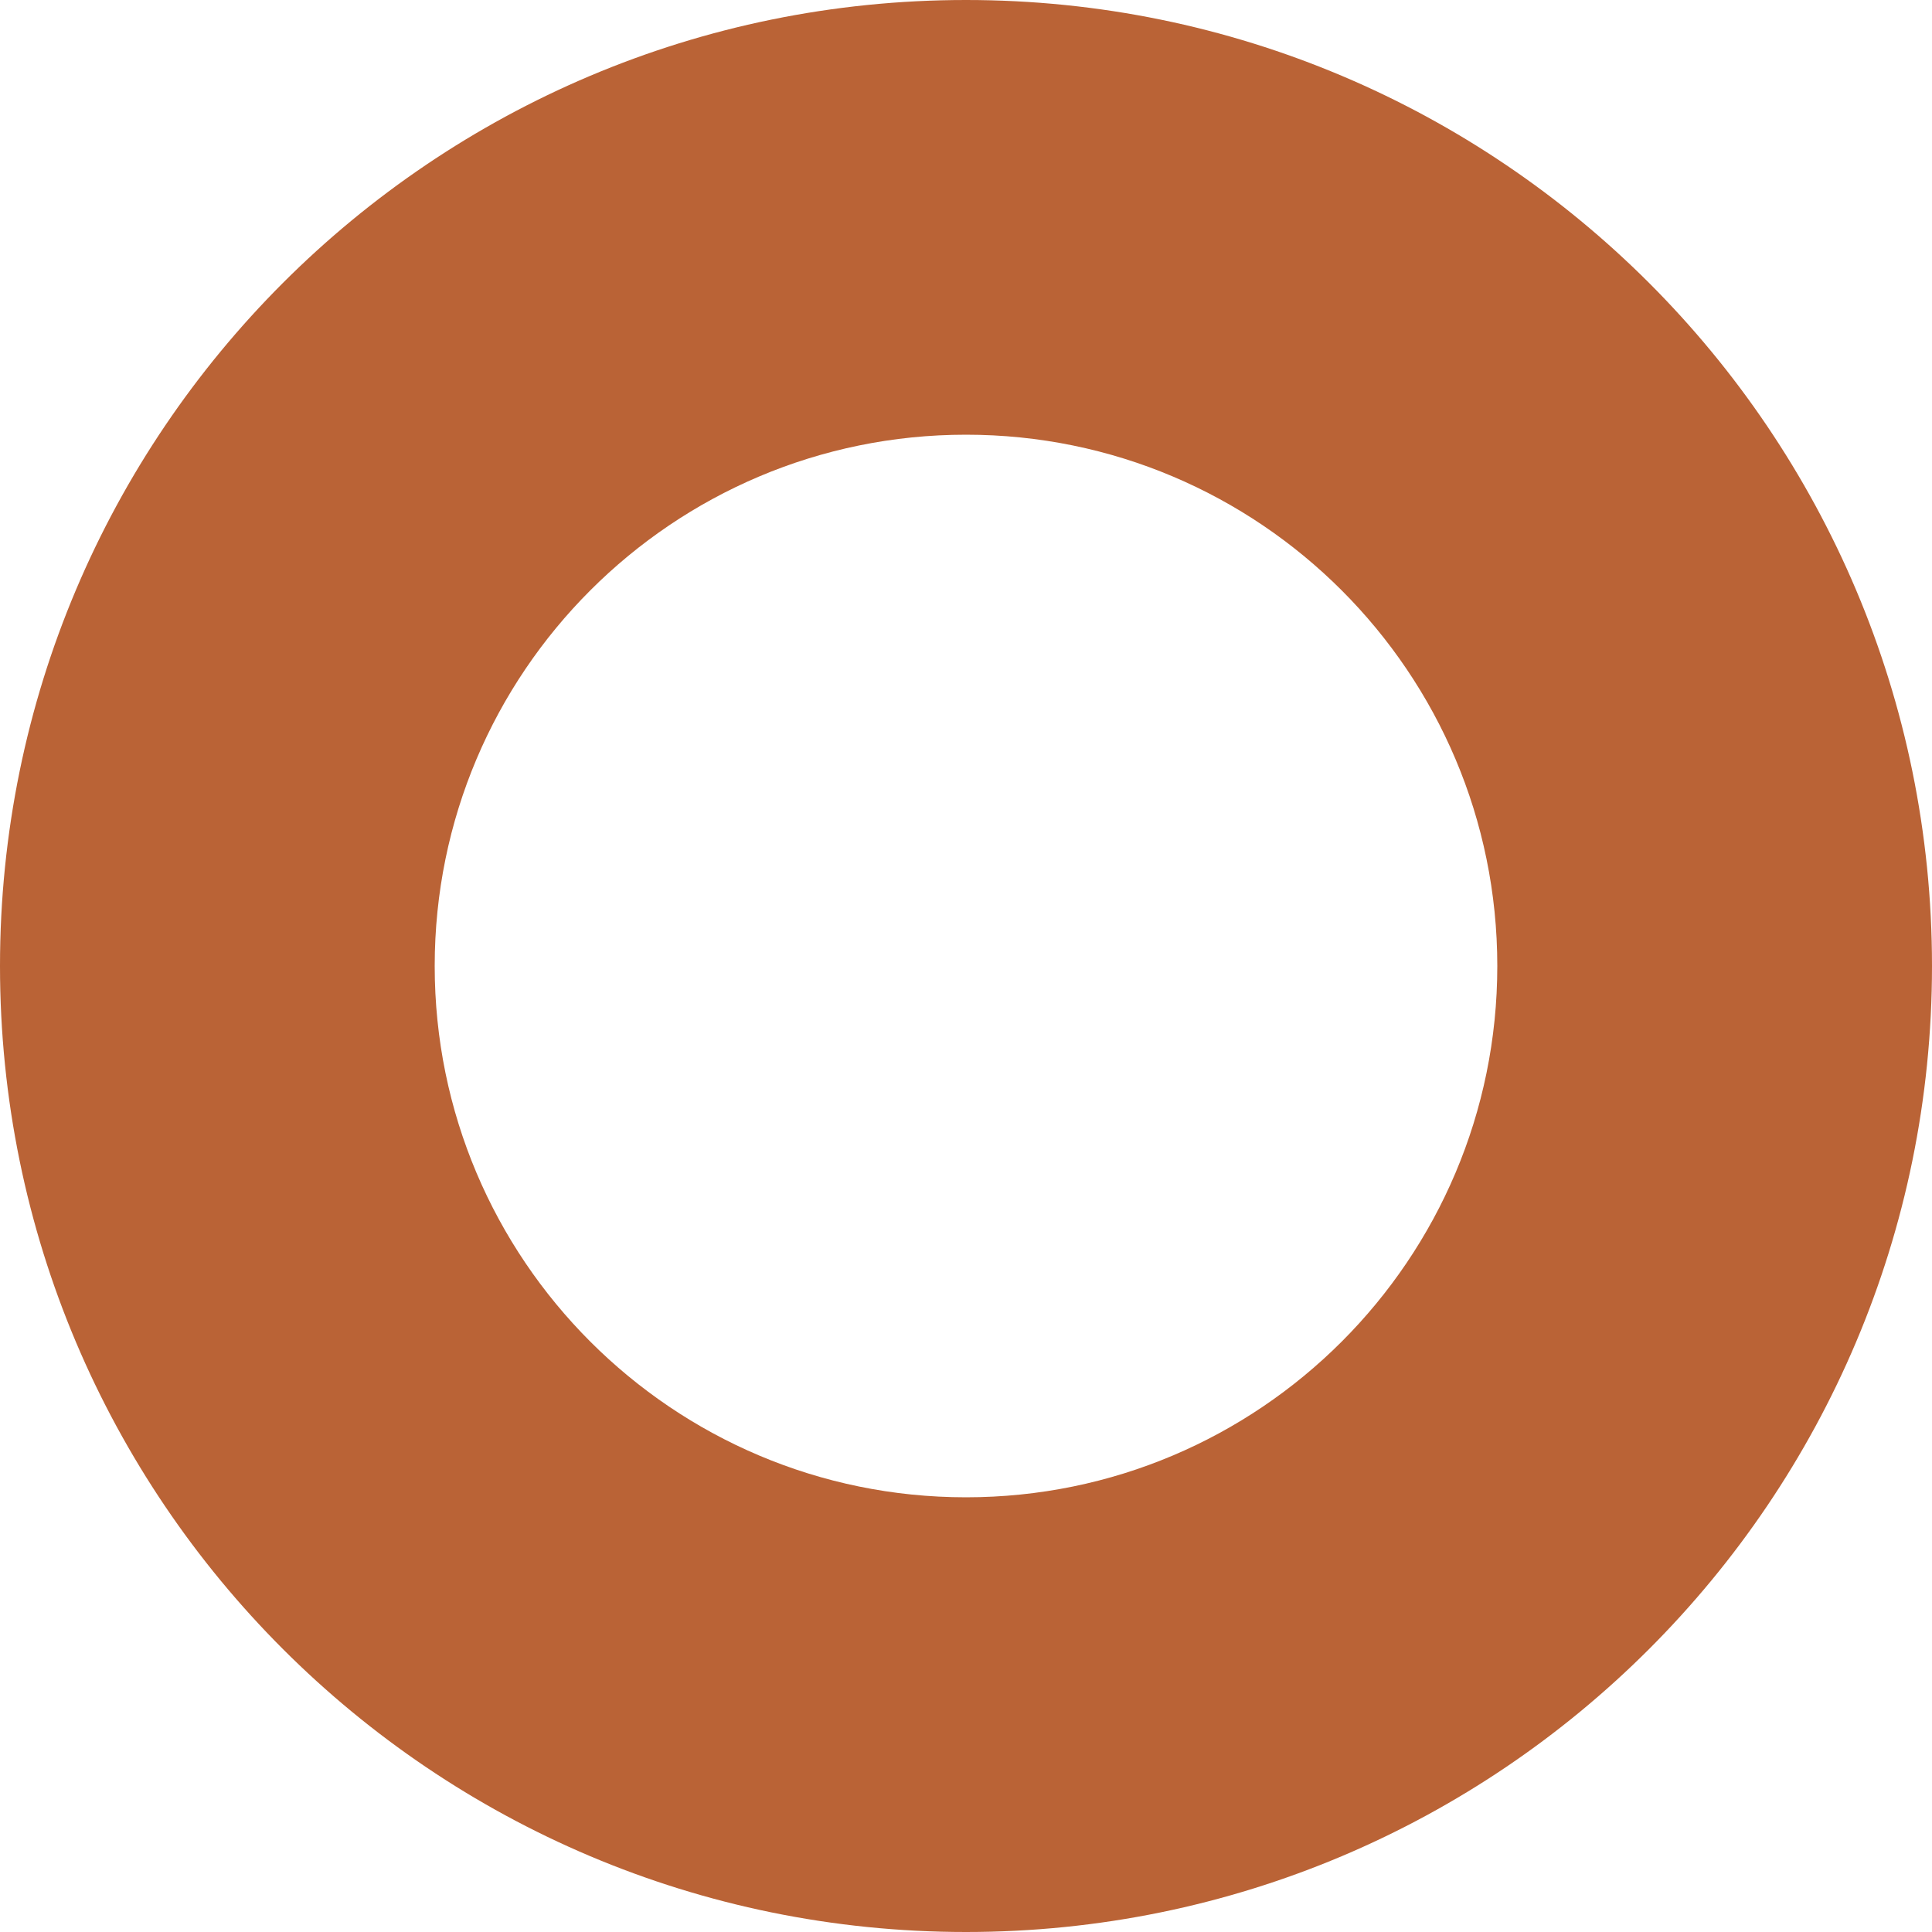
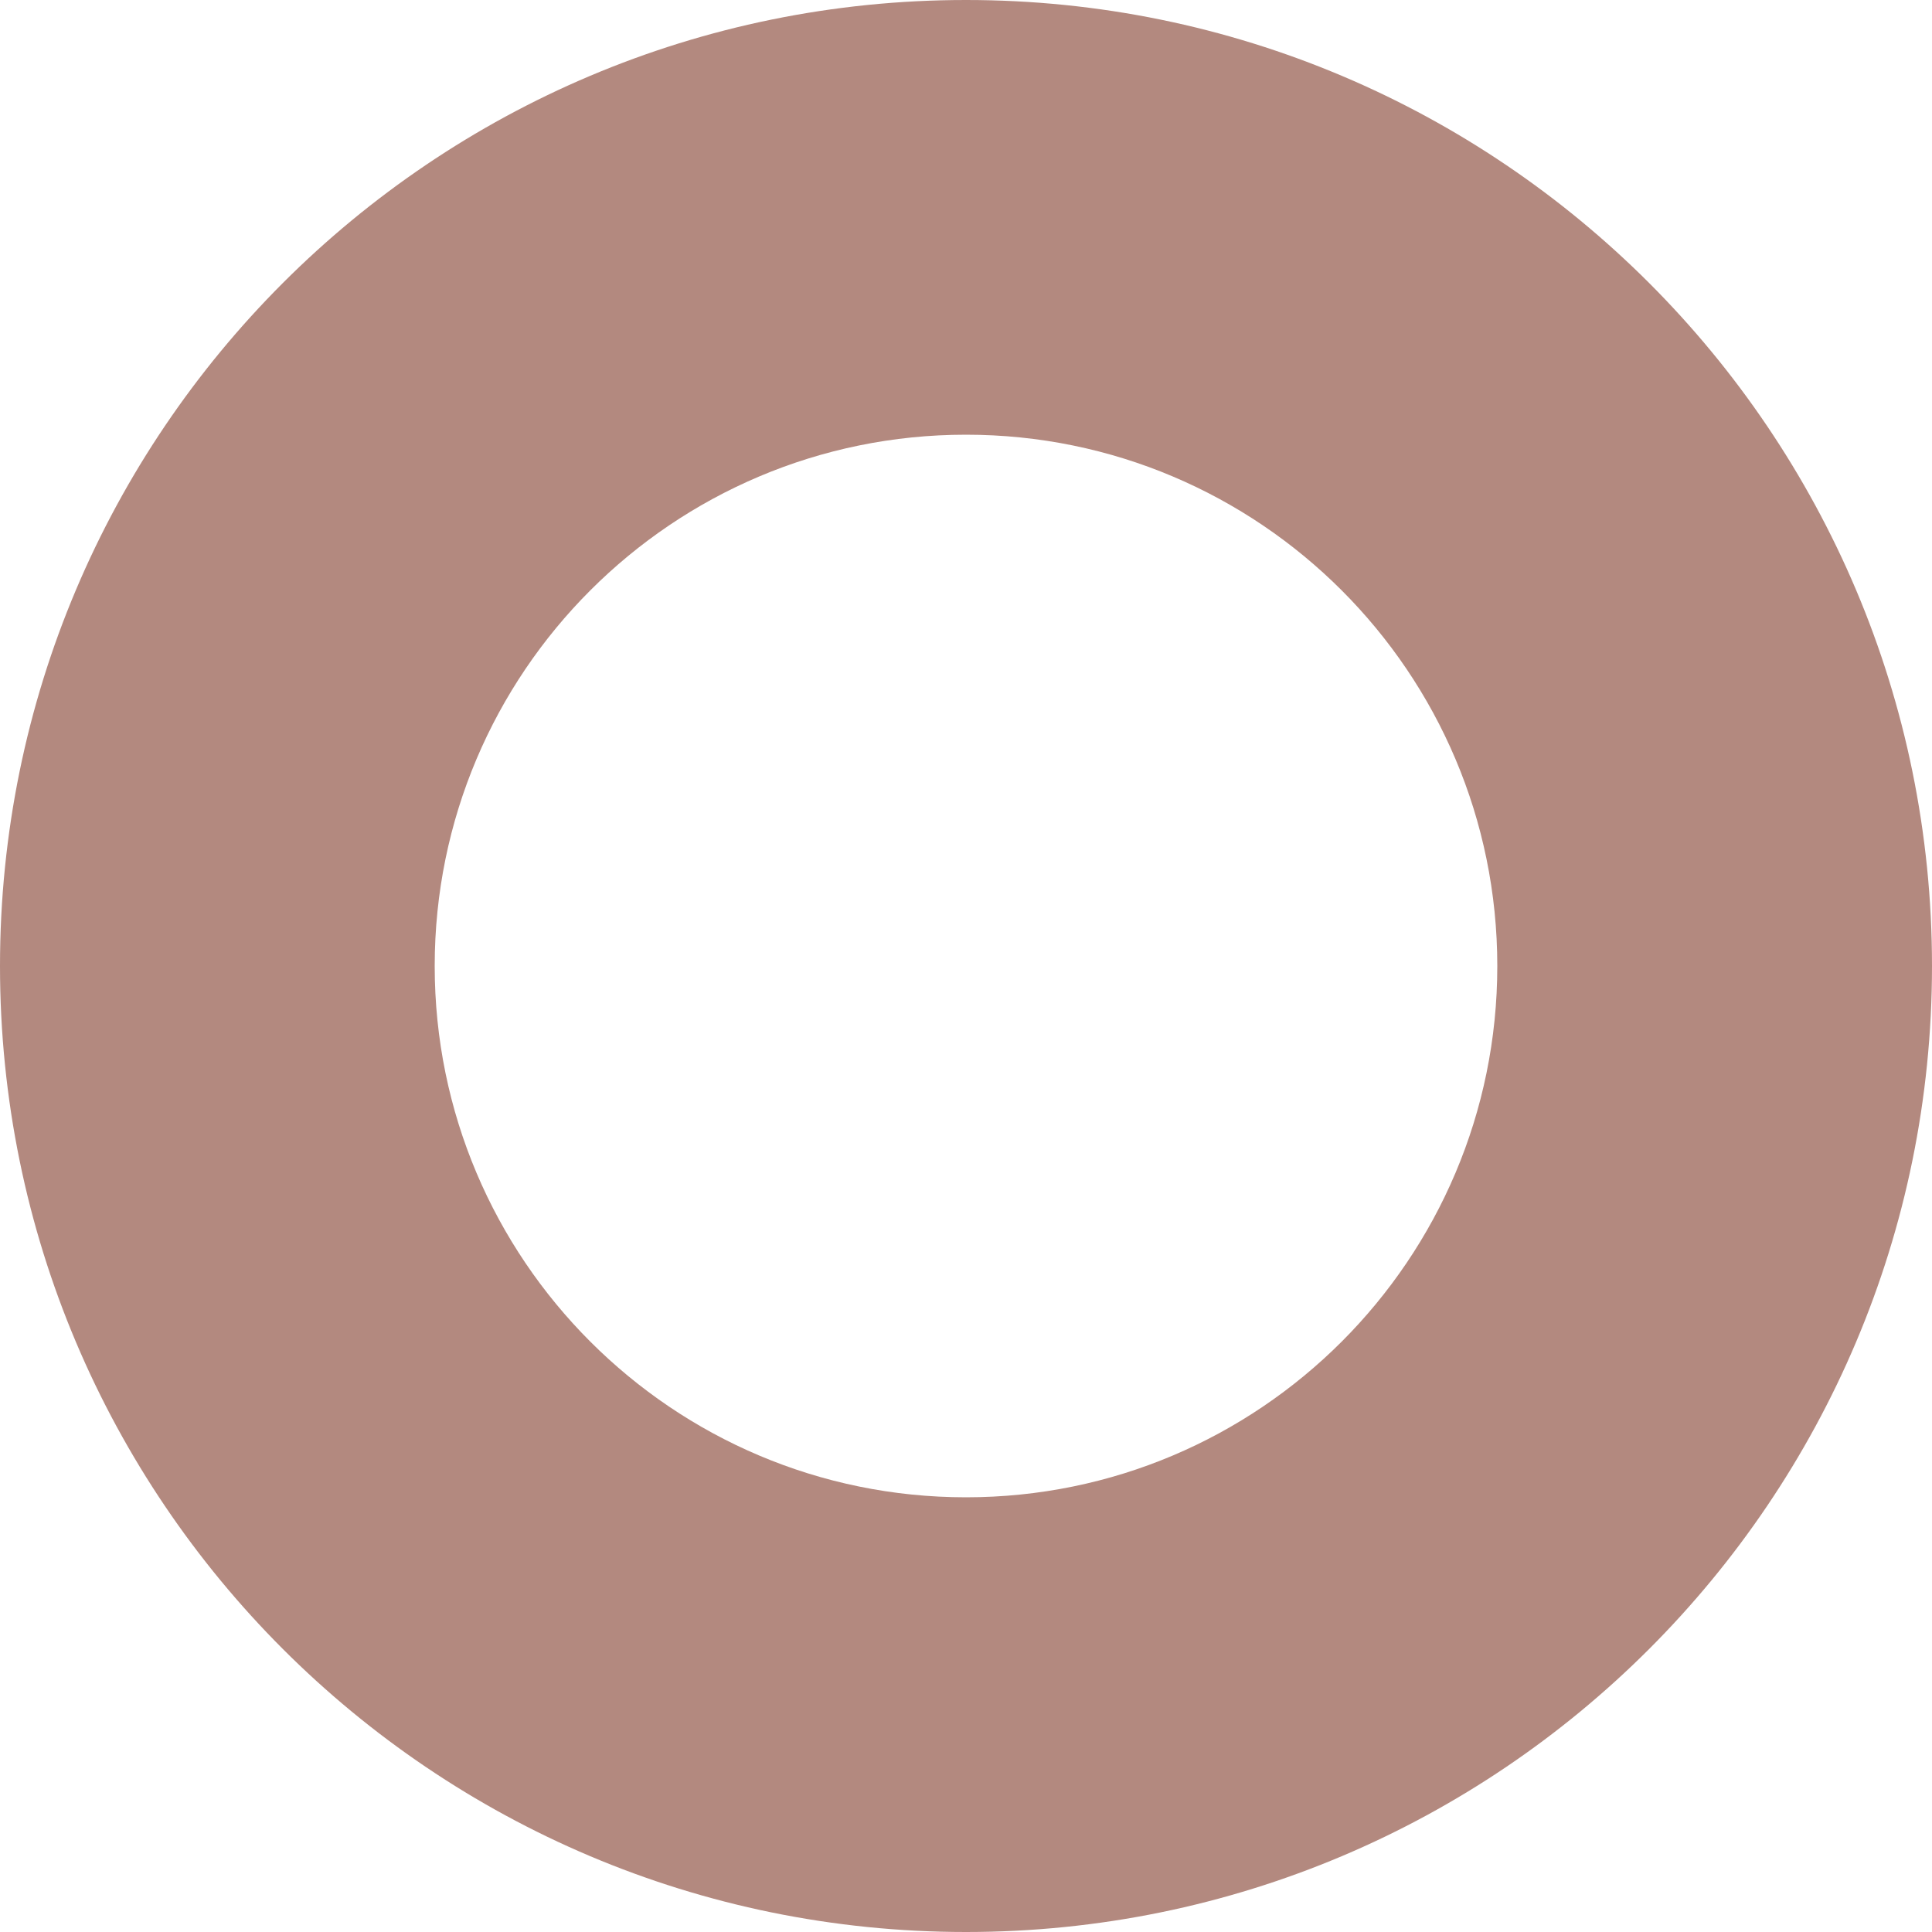
<svg xmlns="http://www.w3.org/2000/svg" width="13" height="13" viewBox="0 0 13 13" fill="none">
-   <path d="M13 6.5C13 10.09 10.09 13 6.5 13C2.91 13 0 10.09 0 6.5C0 2.91 2.91 0 6.5 0C10.09 0 13 2.91 13 6.5ZM2.925 6.5C2.925 8.474 4.526 10.075 6.5 10.075C8.474 10.075 10.075 8.474 10.075 6.5C10.075 4.526 8.474 2.925 6.5 2.925C4.526 2.925 2.925 4.526 2.925 6.5Z" fill="#ba6336" />
+   <path d="M13 6.5C13 10.09 10.09 13 6.5 13C2.91 13 0 10.09 0 6.5C0 2.91 2.91 0 6.5 0C10.09 0 13 2.91 13 6.5ZM2.925 6.5C2.925 8.474 4.526 10.075 6.5 10.075C8.474 10.075 10.075 8.474 10.075 6.5C10.075 4.526 8.474 2.925 6.5 2.925C4.526 2.925 2.925 4.526 2.925 6.5Z" fill="rgb(179, 137, 127)" />
</svg>
